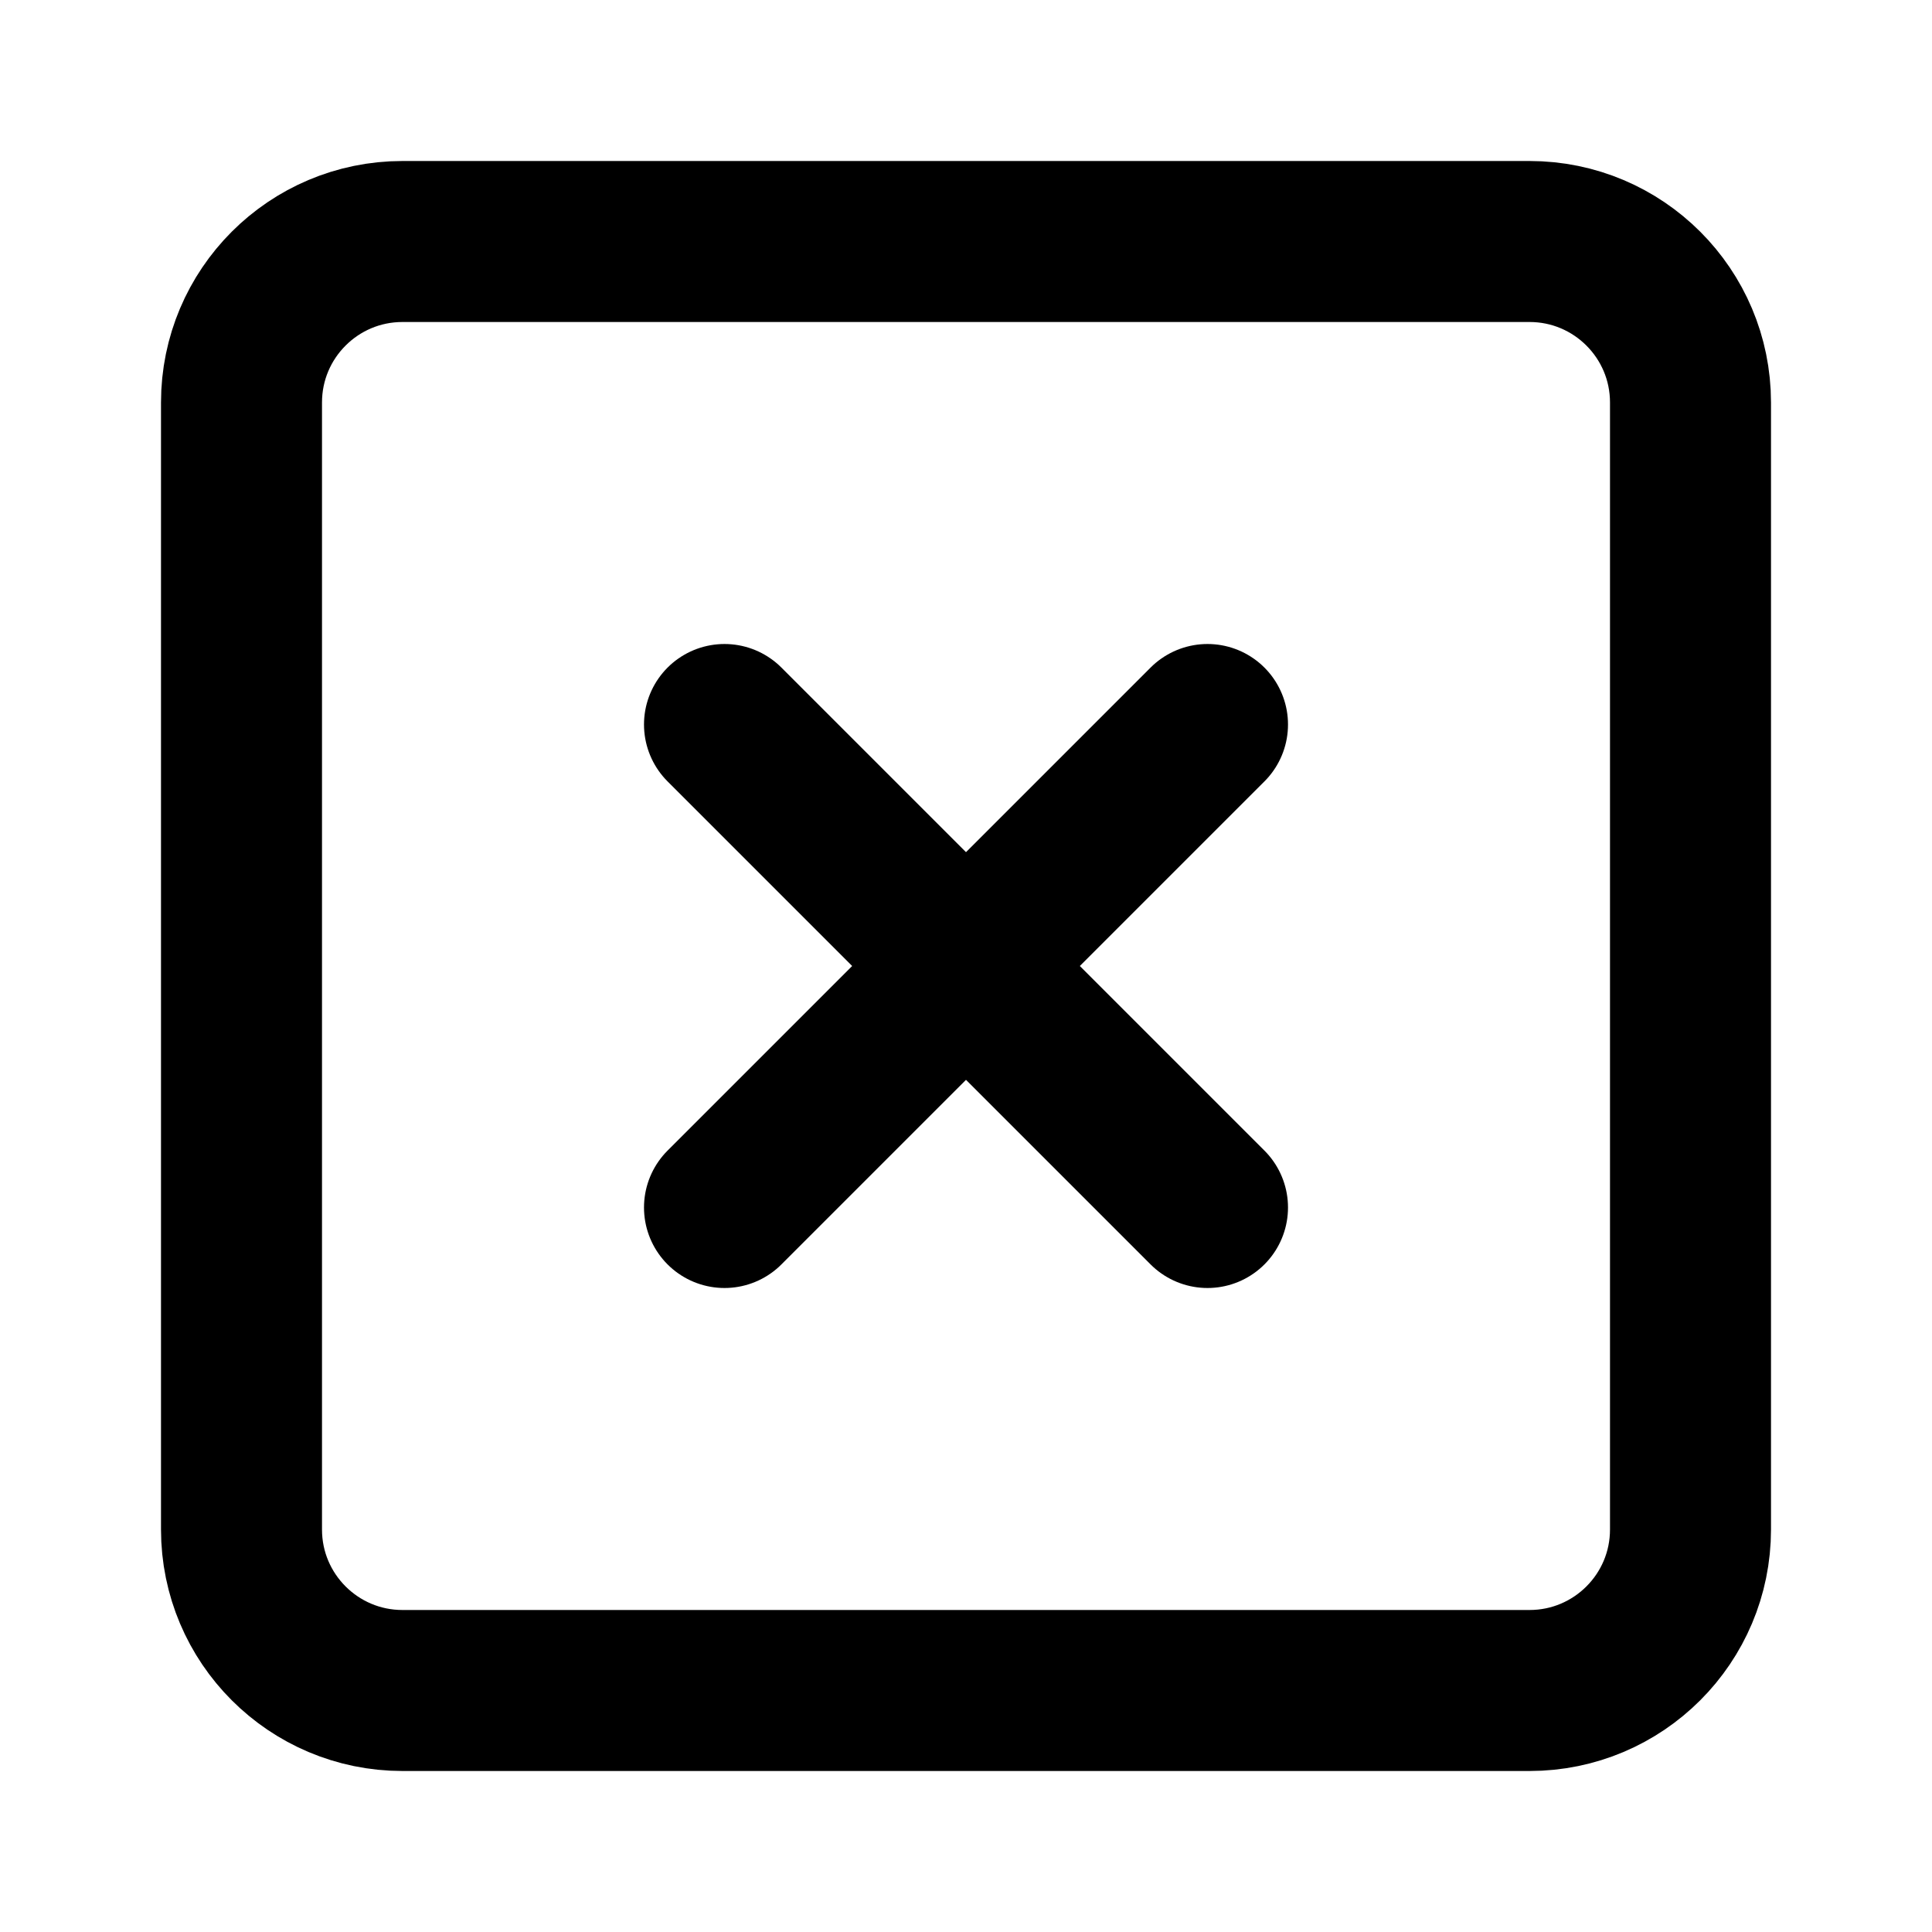
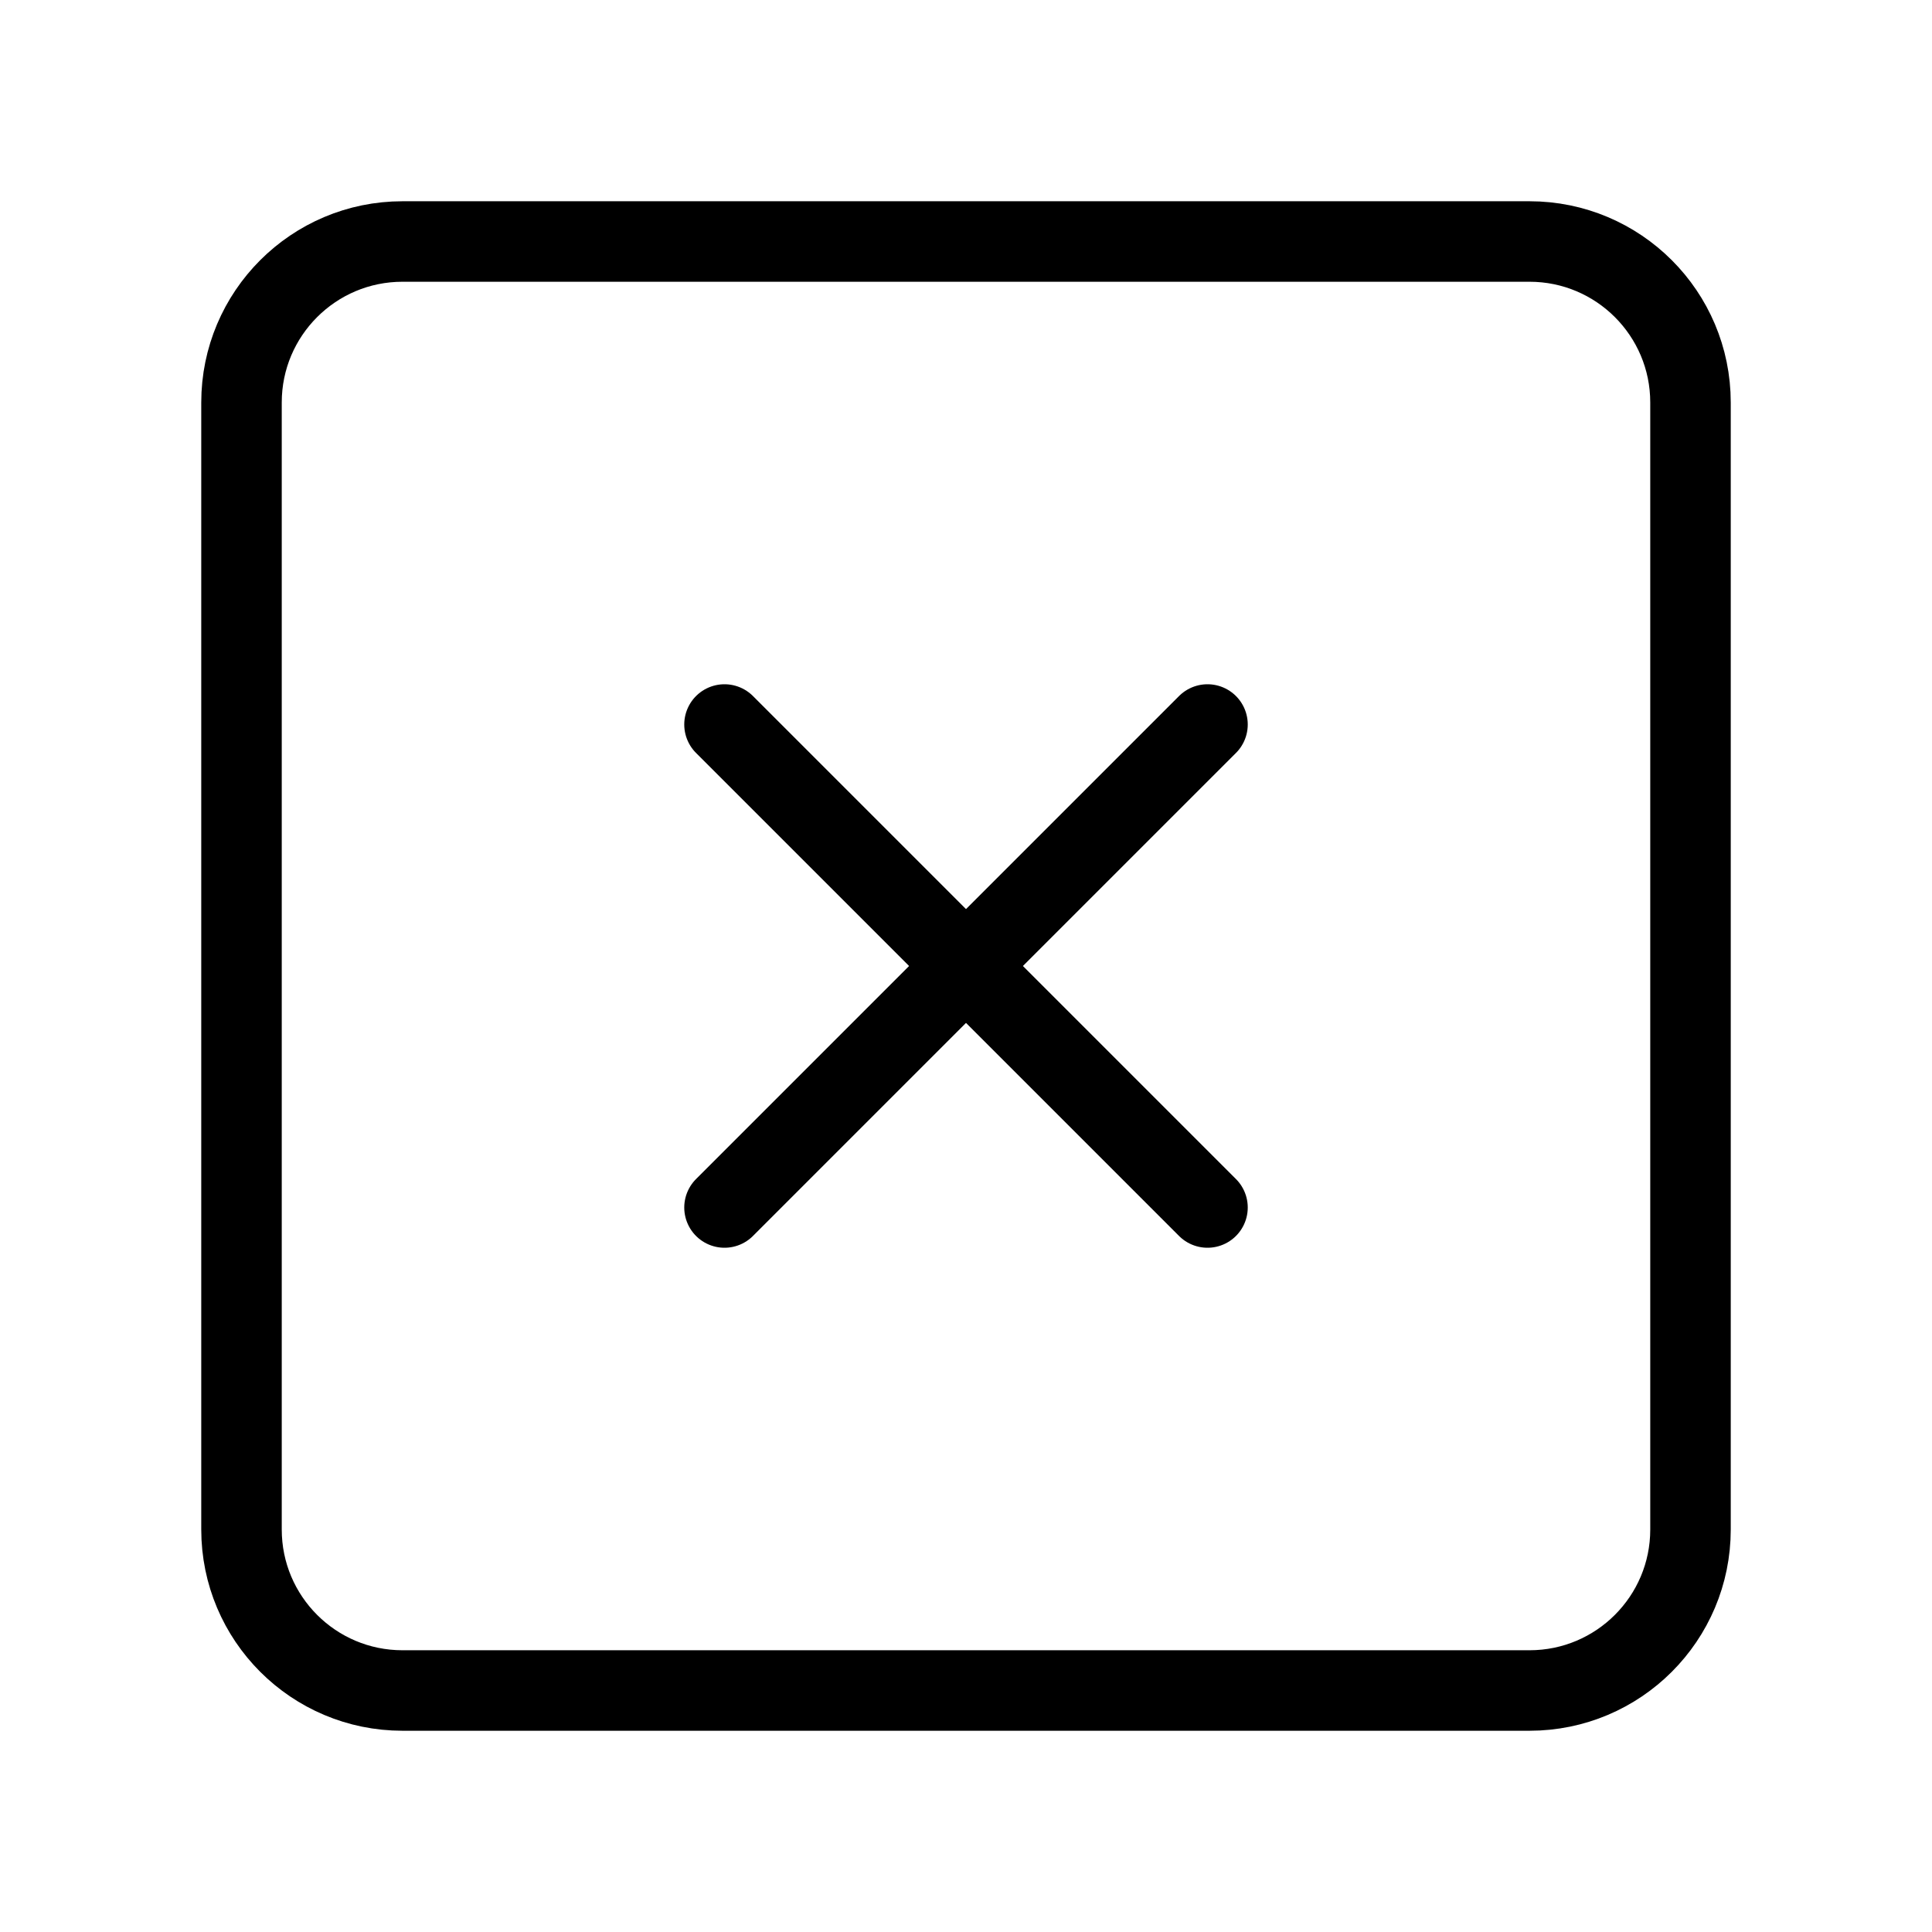
- <svg width="100%" height="100%" viewBox="0 0 24 24" fill="none" stroke="currentColor" stroke-width="2" stroke-linecap="round" stroke-linejoin="round" class="icon icon-tabler icons-tabler-outline icon-tabler-square-x">
+ <svg width="100%" height="100%" viewBox="0 0 24 24" fill="none" stroke="currentColor" stroke-width="1" stroke-linecap="round" stroke-linejoin="round" class="icon icon-tabler icons-tabler-outline icon-tabler-square-x">
  <path stroke="none" d="M0 0h24v24H0z" fill="none" />
  <path d="M3 5a2 2 0 0 1 2 -2h14a2 2 0 0 1 2 2v14a2 2 0 0 1 -2 2h-14a2 2 0 0 1 -2 -2v-14z" />
  <path d="M9 9l6 6m0 -6l-6 6" />
</svg>
